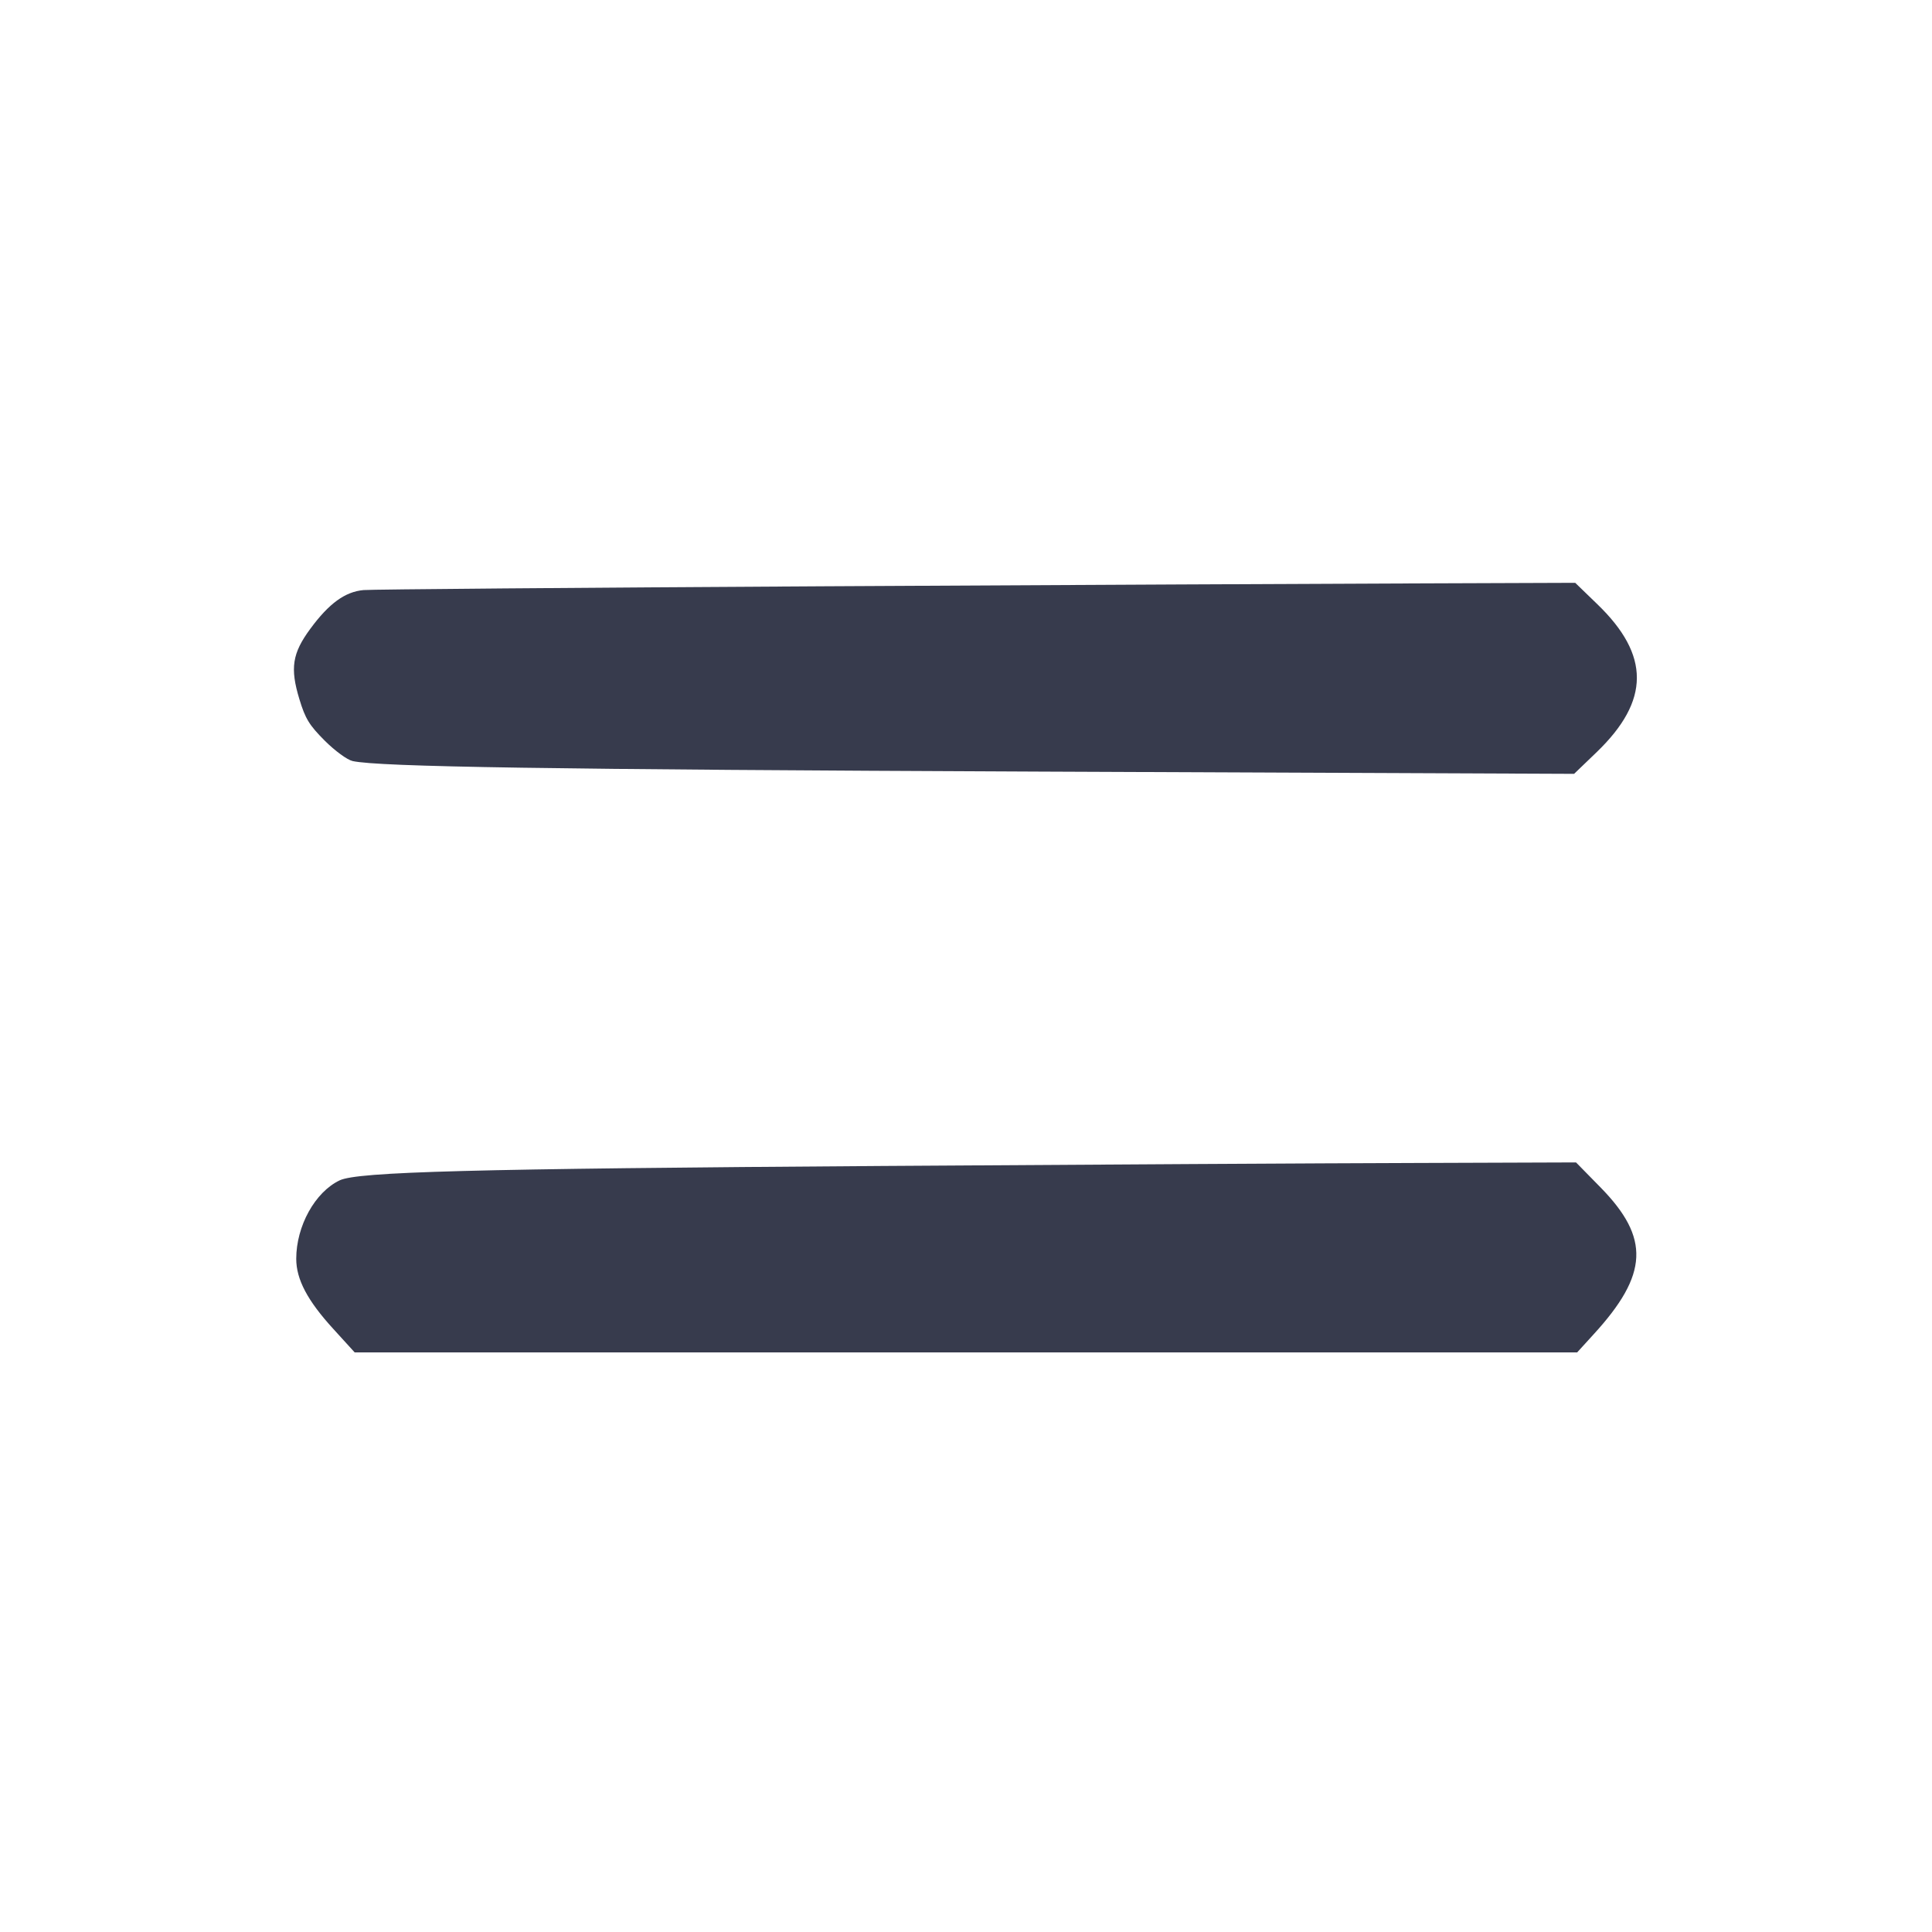
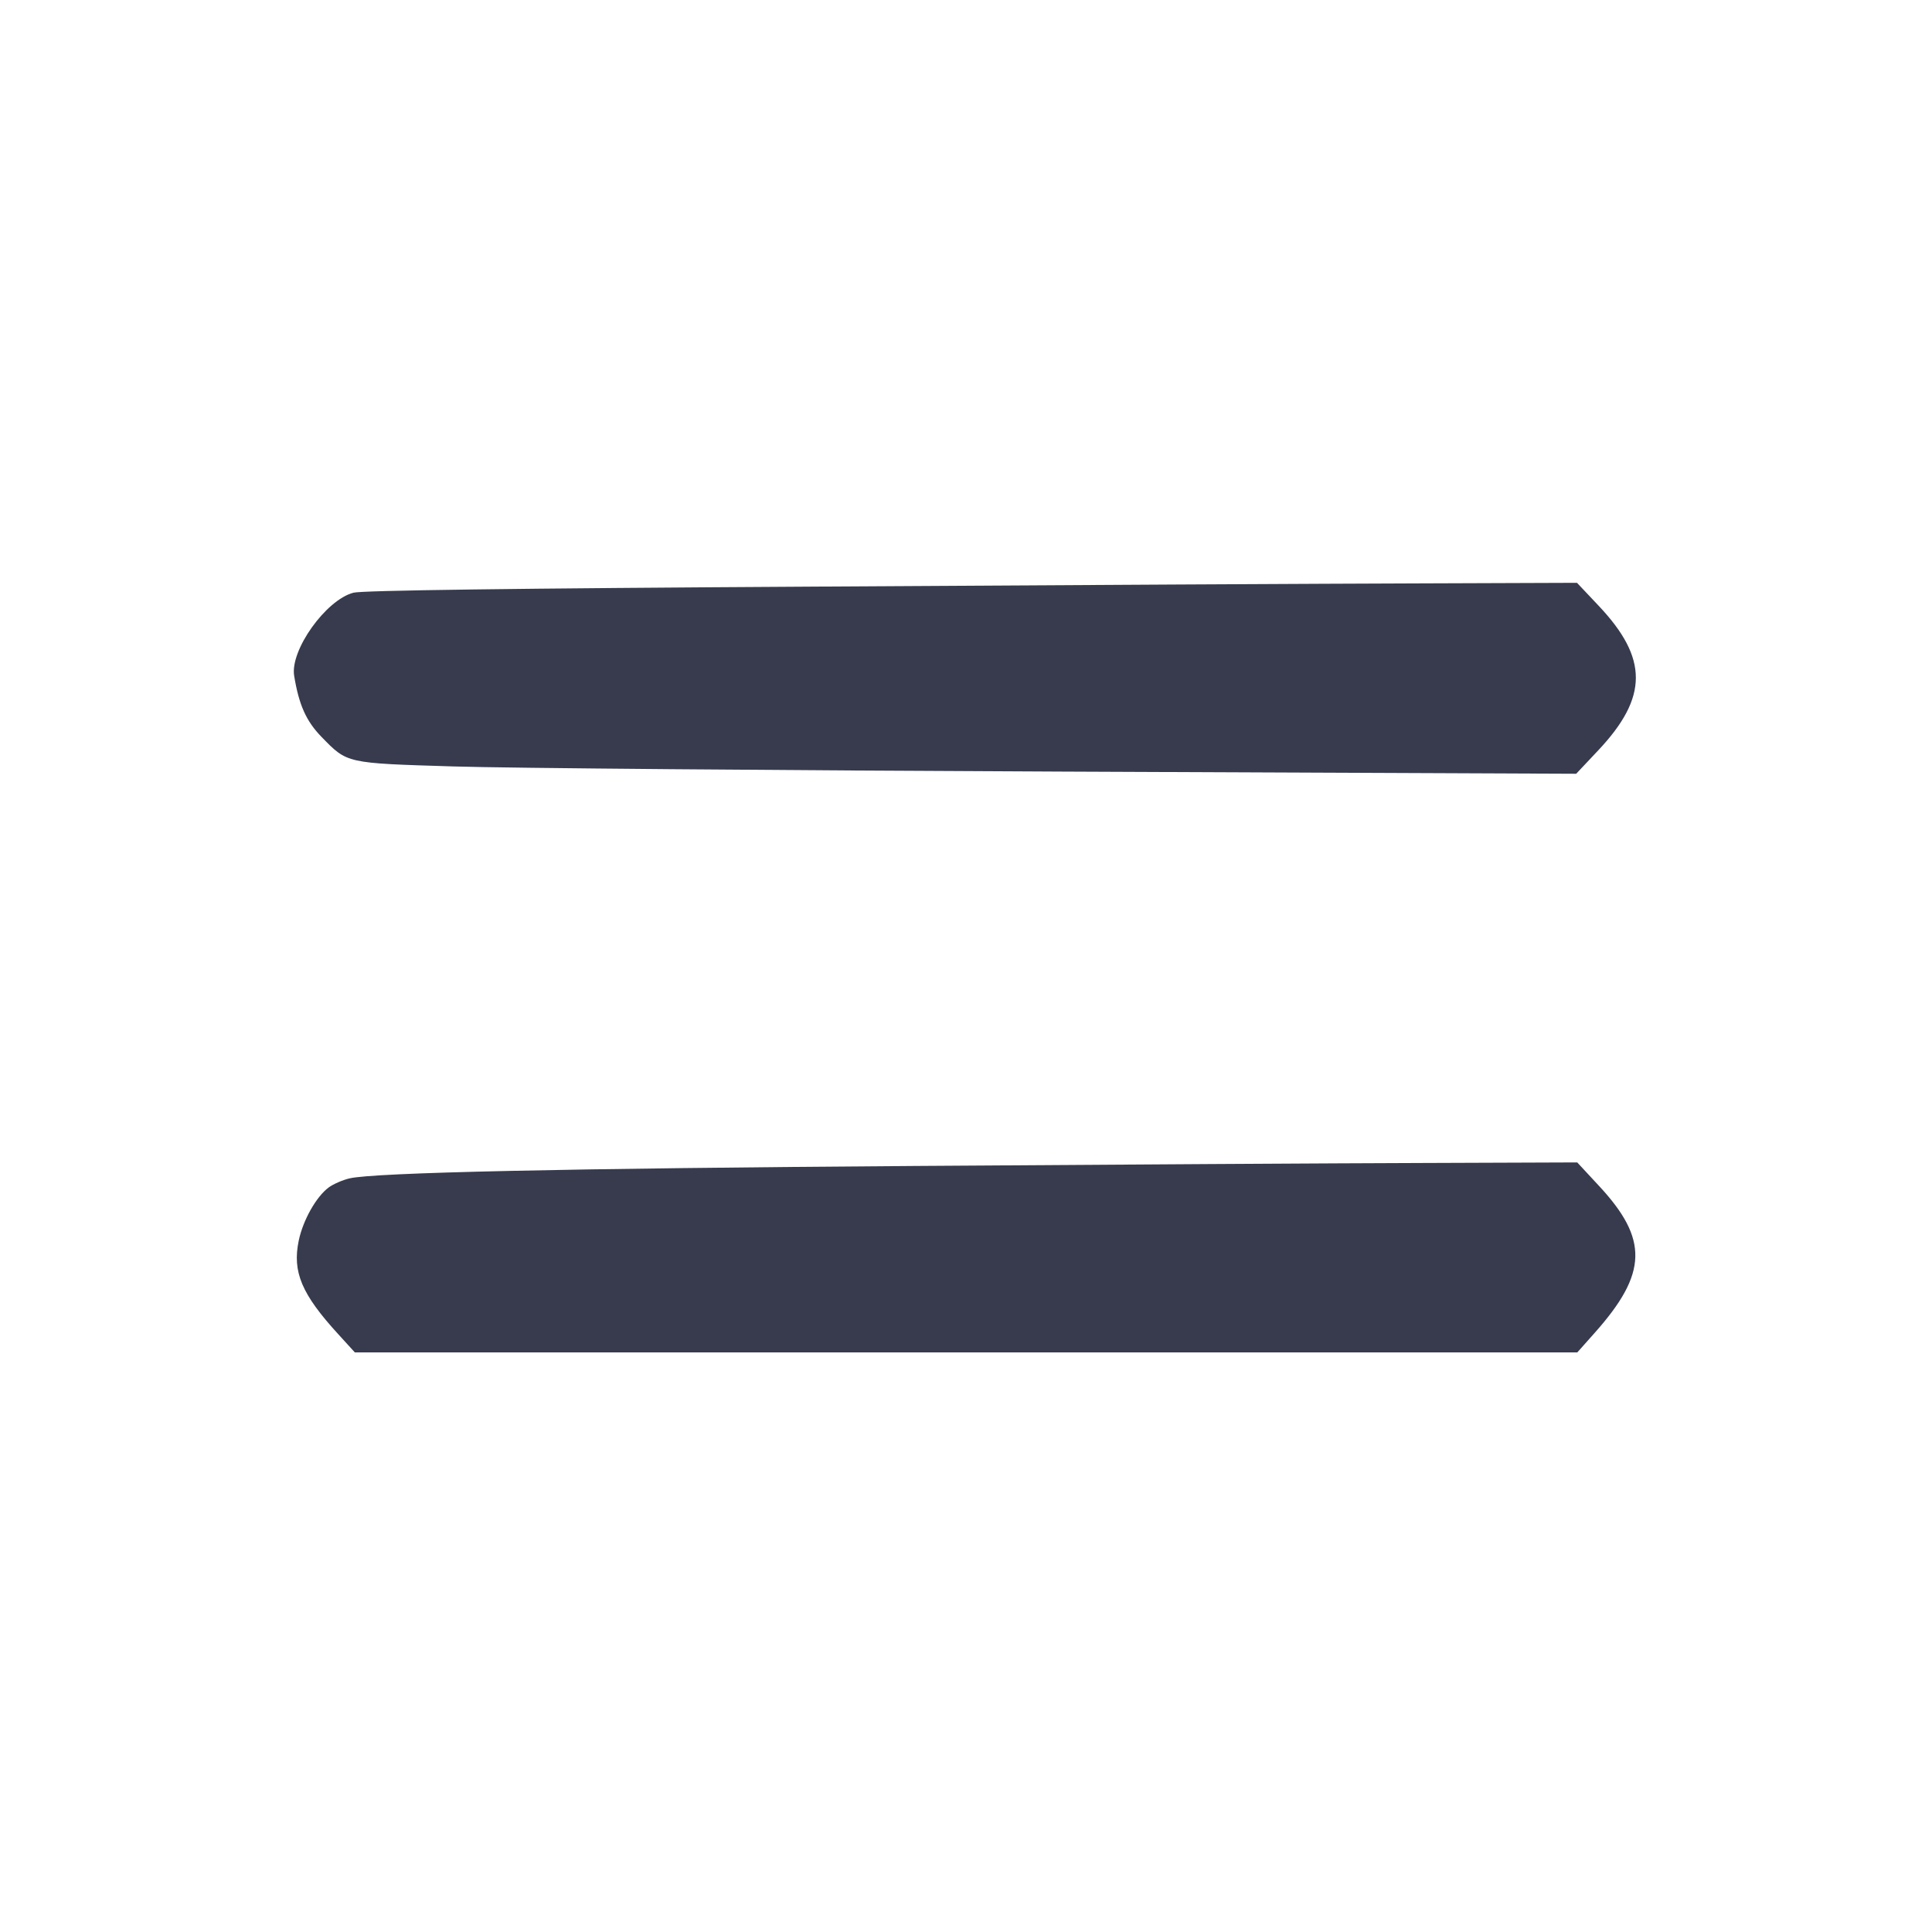
<svg xmlns="http://www.w3.org/2000/svg" width="24" height="24" viewBox="0 0 24 24" fill="none">
-   <path d="M10.220 7.283 C 7.184 7.300,4.617 7.321,4.516 7.330 C 4.286 7.351,4.087 7.496,3.855 7.811 C 3.630 8.116,3.602 8.300,3.719 8.685 C 3.793 8.929,3.841 9.007,4.033 9.200 C 4.164 9.330,4.312 9.438,4.380 9.454 C 4.704 9.526,6.822 9.559,12.907 9.585 L 19.554 9.613 19.838 9.340 C 20.497 8.703,20.499 8.139,19.844 7.507 L 19.568 7.240 17.654 7.247 C 16.601 7.250,13.256 7.267,10.220 7.283 M10.960 14.484 C 5.833 14.519,4.445 14.556,4.219 14.663 C 3.914 14.808,3.680 15.230,3.680 15.637 C 3.680 15.893,3.819 16.157,4.142 16.510 L 4.406 16.800 11.999 16.800 L 19.592 16.800 19.797 16.575 C 20.478 15.831,20.499 15.379,19.882 14.750 L 19.578 14.440 17.579 14.447 C 16.479 14.450,13.501 14.467,10.960 14.484 " fill="#373B4D" stroke="none" fill-rule="evenodd" />
+   <path d="M10.124 7.287 C 6.373 7.309,4.496 7.334,4.389 7.363 C 4.046 7.455,3.603 8.077,3.654 8.394 C 3.713 8.755,3.803 8.958,3.994 9.154 C 4.317 9.485,4.292 9.480,5.632 9.521 C 6.285 9.542,9.691 9.570,13.200 9.585 L 19.580 9.612 19.854 9.321 C 20.475 8.661,20.477 8.179,19.859 7.525 L 19.590 7.240 17.645 7.247 C 16.575 7.250,13.191 7.268,10.124 7.287 M11.360 14.484 C 7.004 14.514,4.651 14.566,4.343 14.638 C 4.257 14.658,4.140 14.709,4.083 14.751 C 3.928 14.867,3.765 15.155,3.711 15.411 C 3.630 15.800,3.746 16.076,4.203 16.575 L 4.408 16.800 12.001 16.800 L 19.594 16.800 19.810 16.557 C 20.468 15.818,20.480 15.394,19.862 14.730 L 19.593 14.440 17.686 14.447 C 16.638 14.450,13.791 14.467,11.360 14.484 " fill="#373B4D" stroke="none" fill-rule="evenodd" />
</svg>
